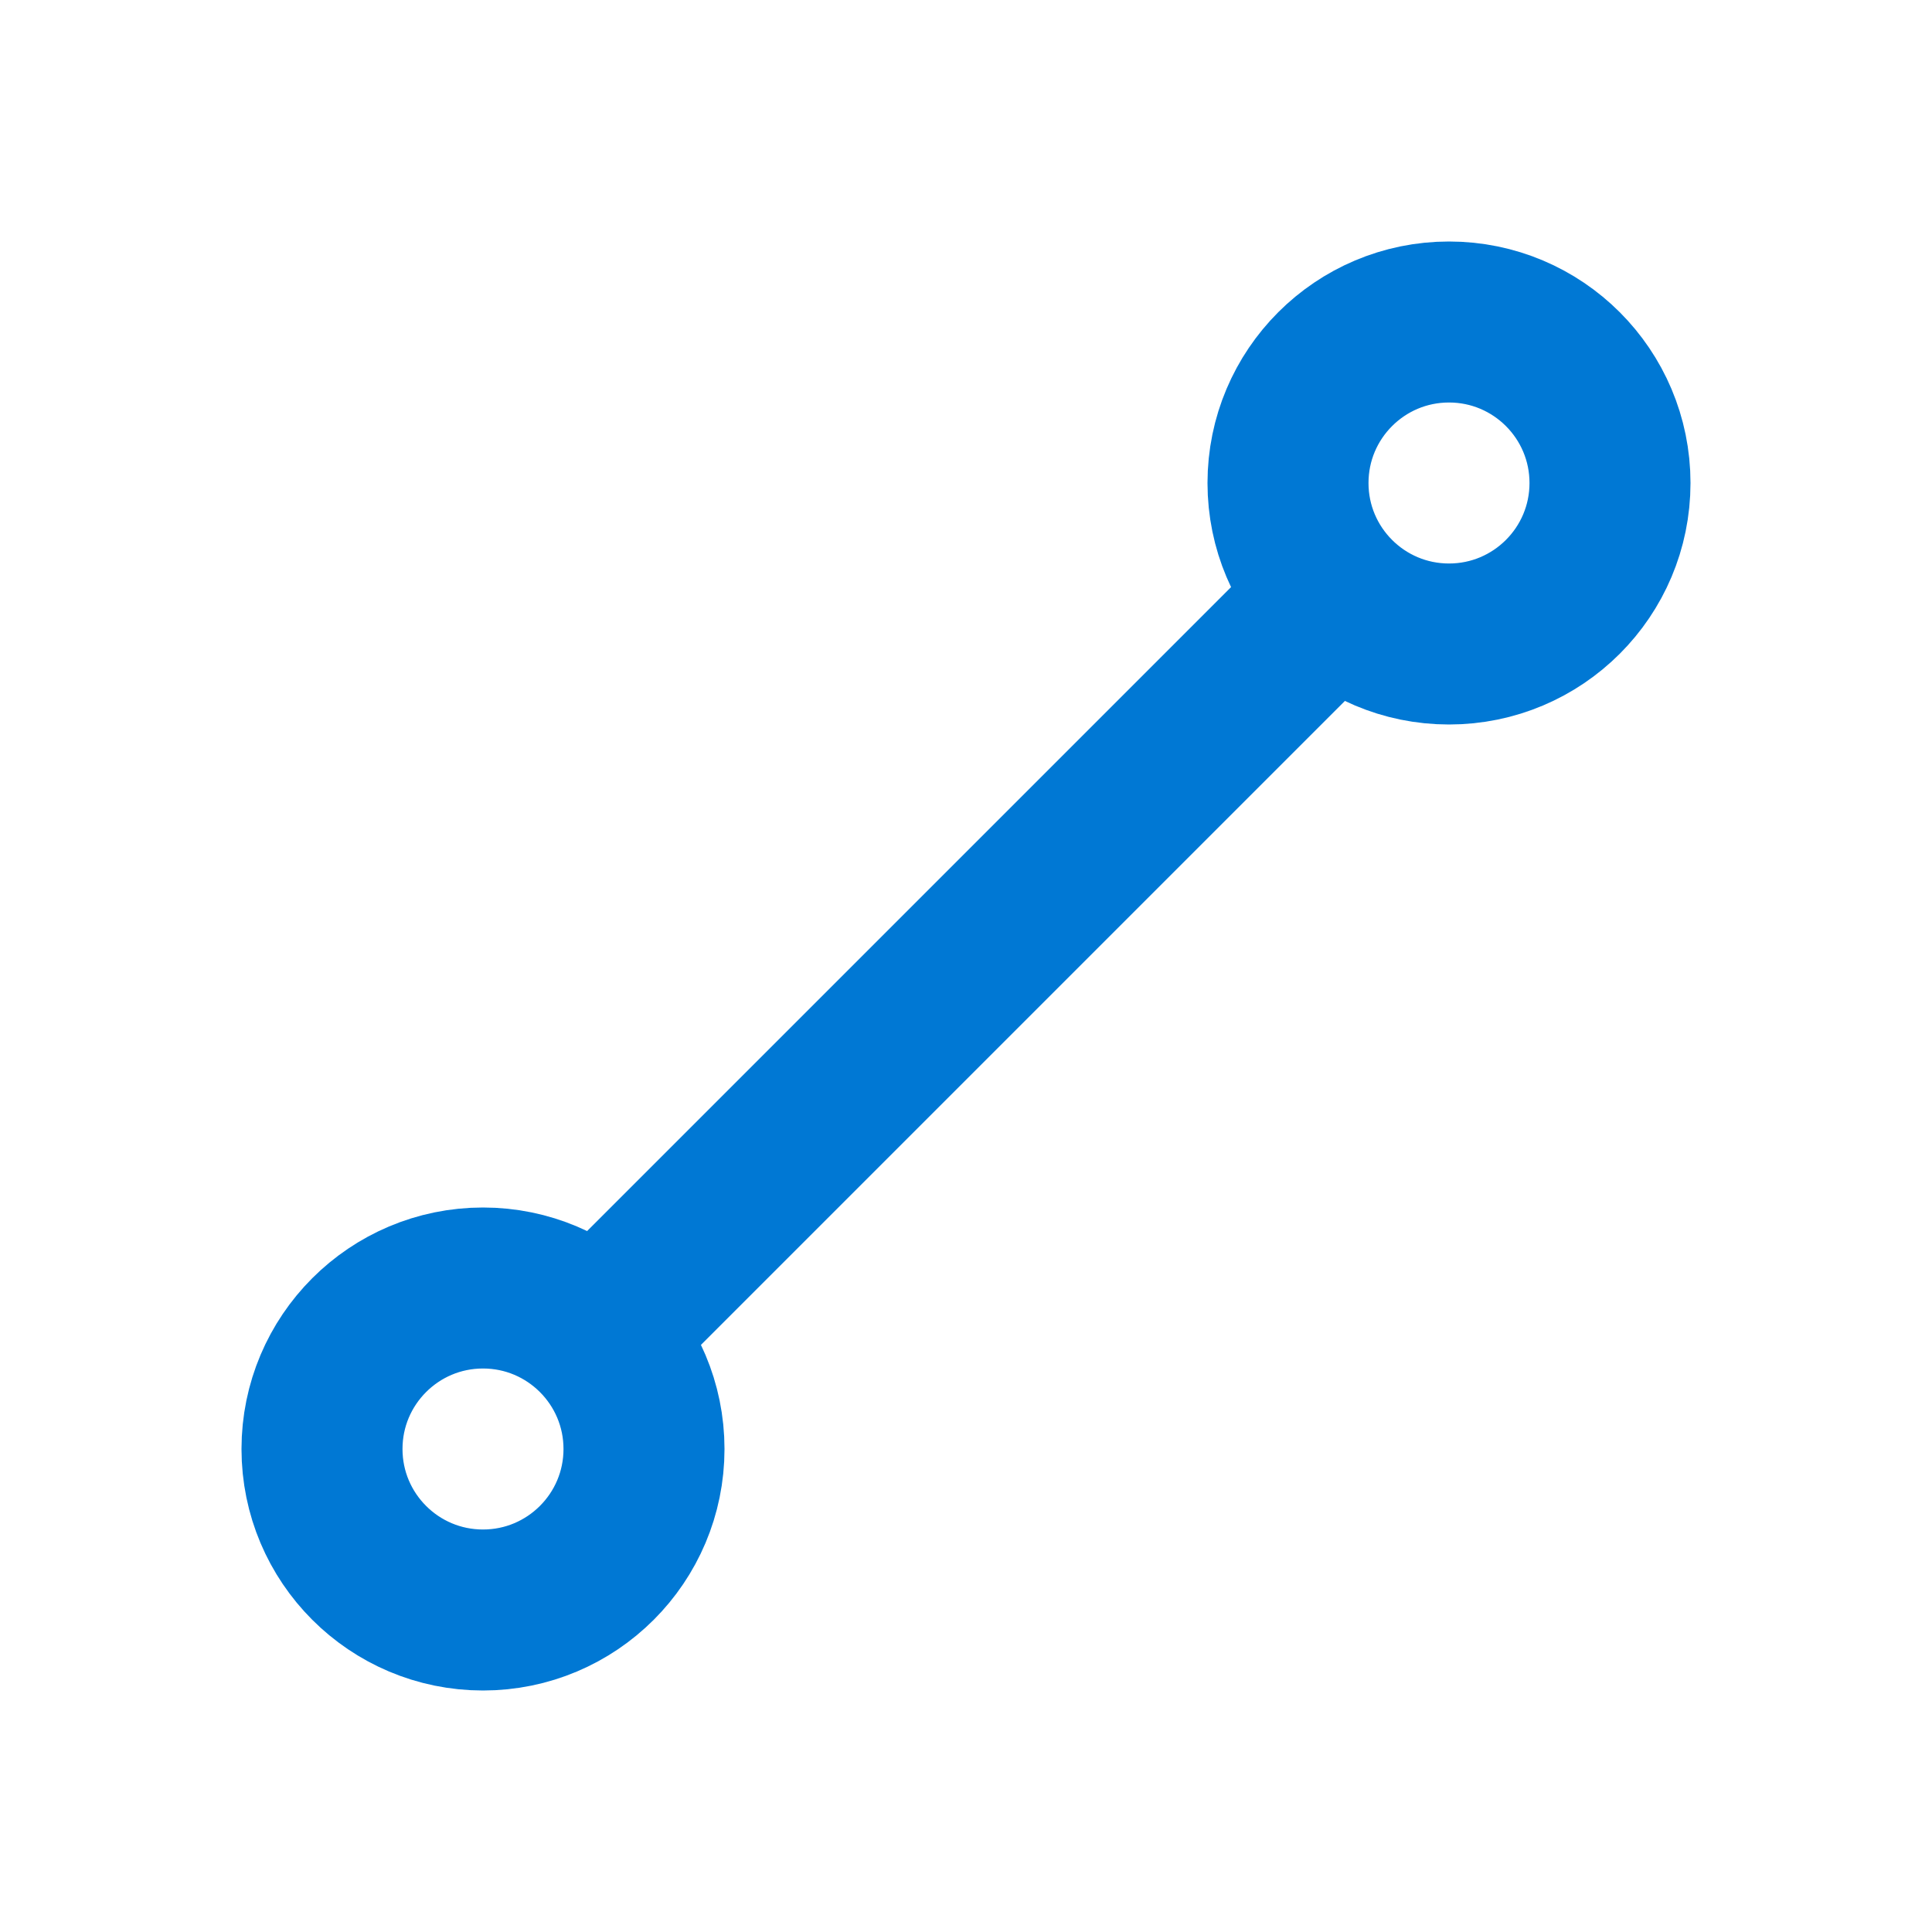
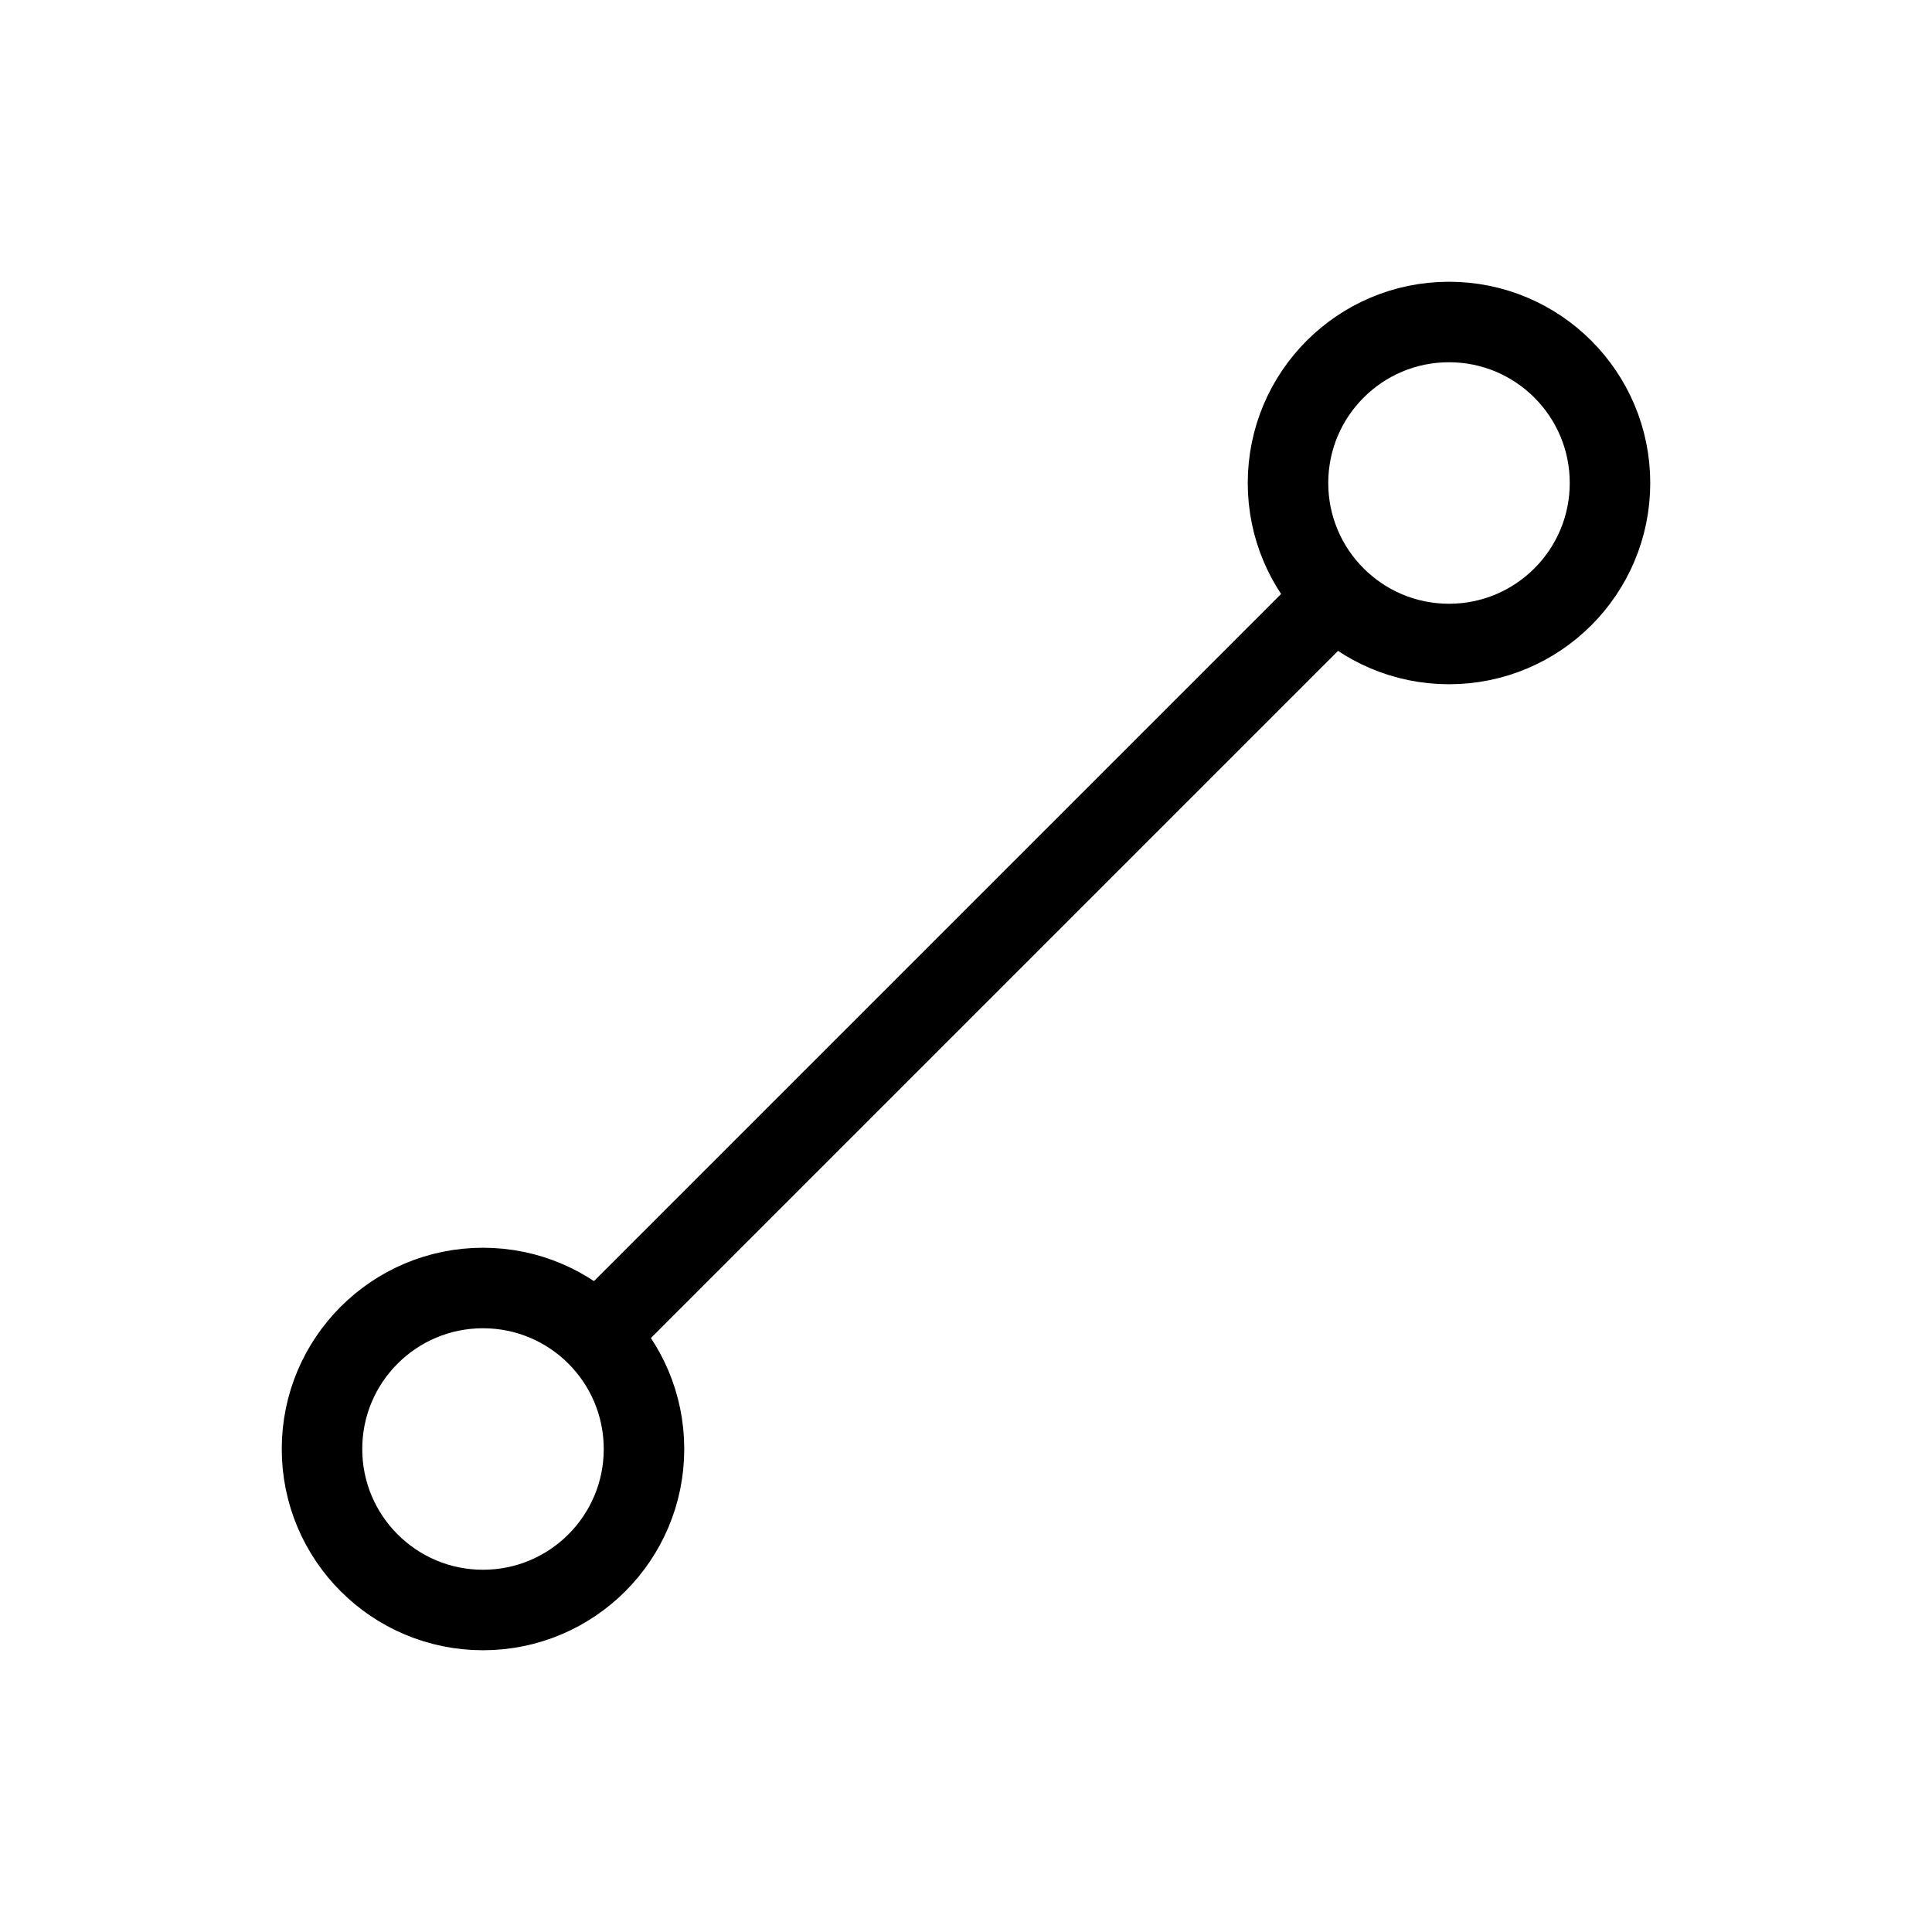
- <svg xmlns="http://www.w3.org/2000/svg" width="24" height="24" viewBox="0 0 24 24" fill="none" stroke="#0078d4" stroke-width="2" stroke-linecap="round" stroke-linejoin="round" class="icon icon-tabler icons-tabler-outline icon-tabler-line">
+ <svg xmlns="http://www.w3.org/2000/svg" width="24" height="24" viewBox="0 0 24 24" fill="none" stroke="currentColor" stroke-width="1" stroke-linecap="round" stroke-linejoin="round" class="icon icon-tabler icons-tabler-outline icon-tabler-line">
  <path stroke="none" d="M0 0h24v24H0z" fill="none" />
  <path d="M6 18m-2 0a2 2 0 1 0 4 0a2 2 0 1 0 -4 0" />
  <path d="M18 6m-2 0a2 2 0 1 0 4 0a2 2 0 1 0 -4 0" />
  <path d="M7.5 16.5l9 -9" />
</svg>
